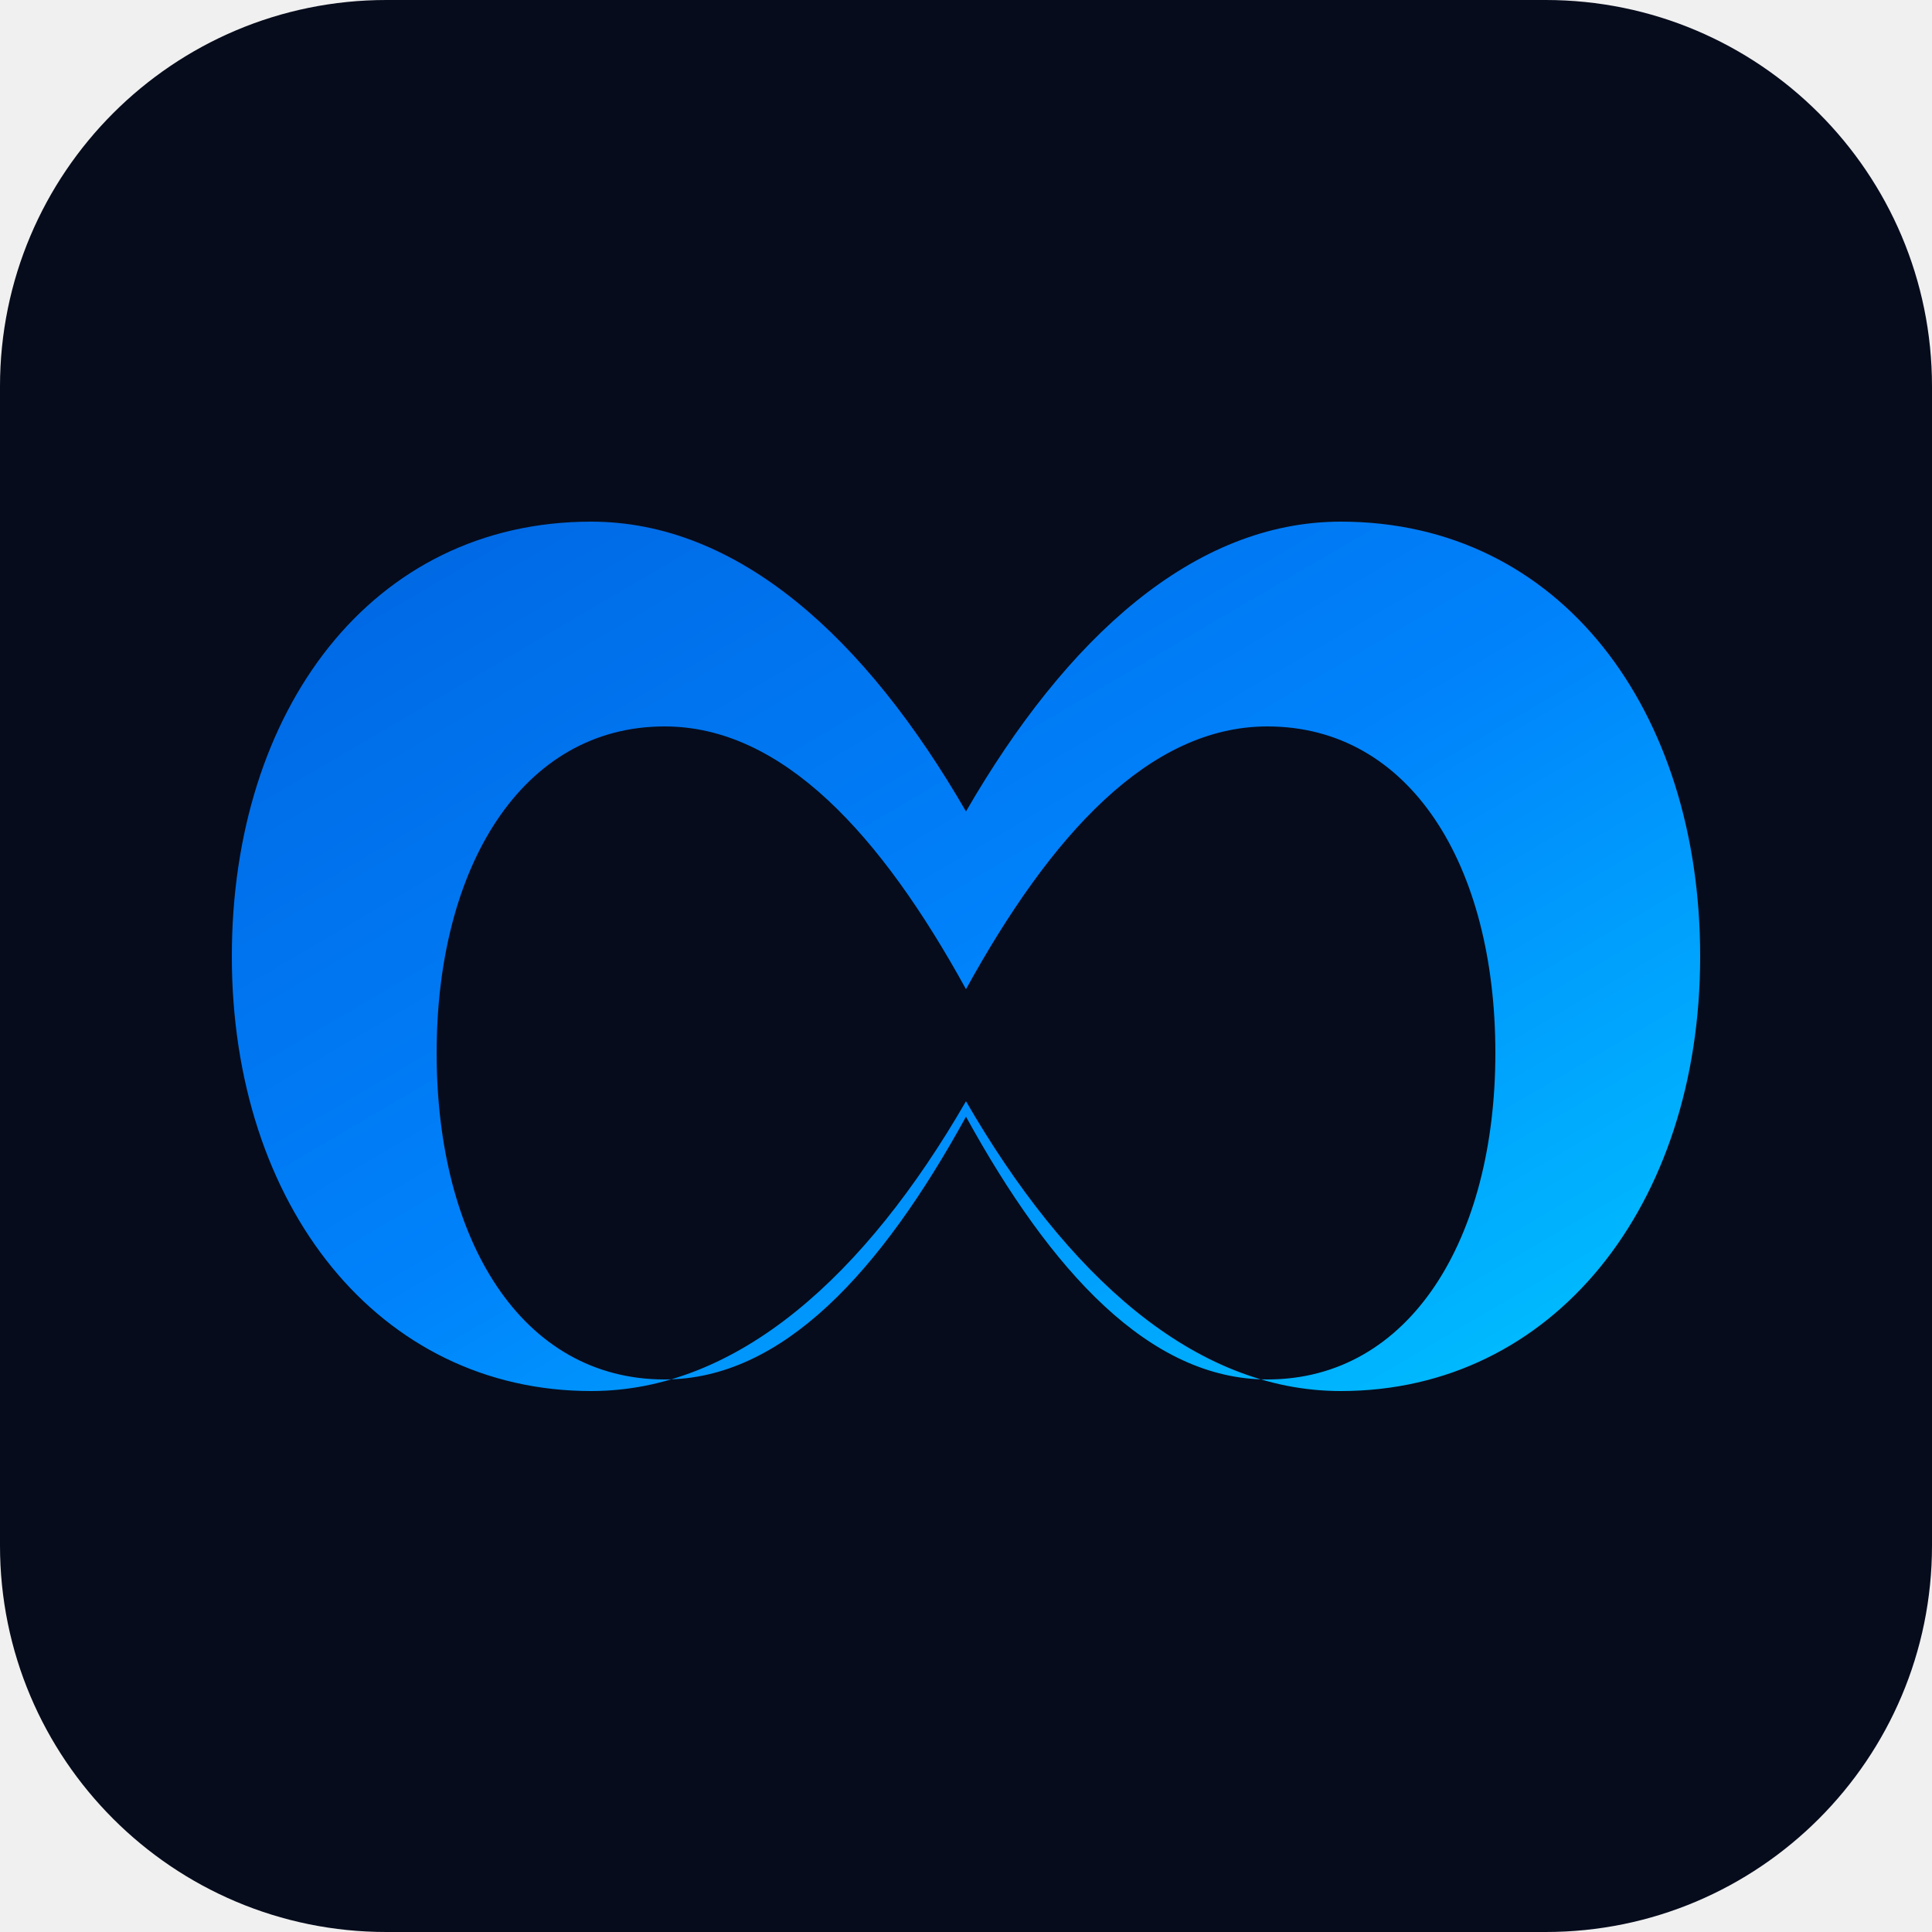
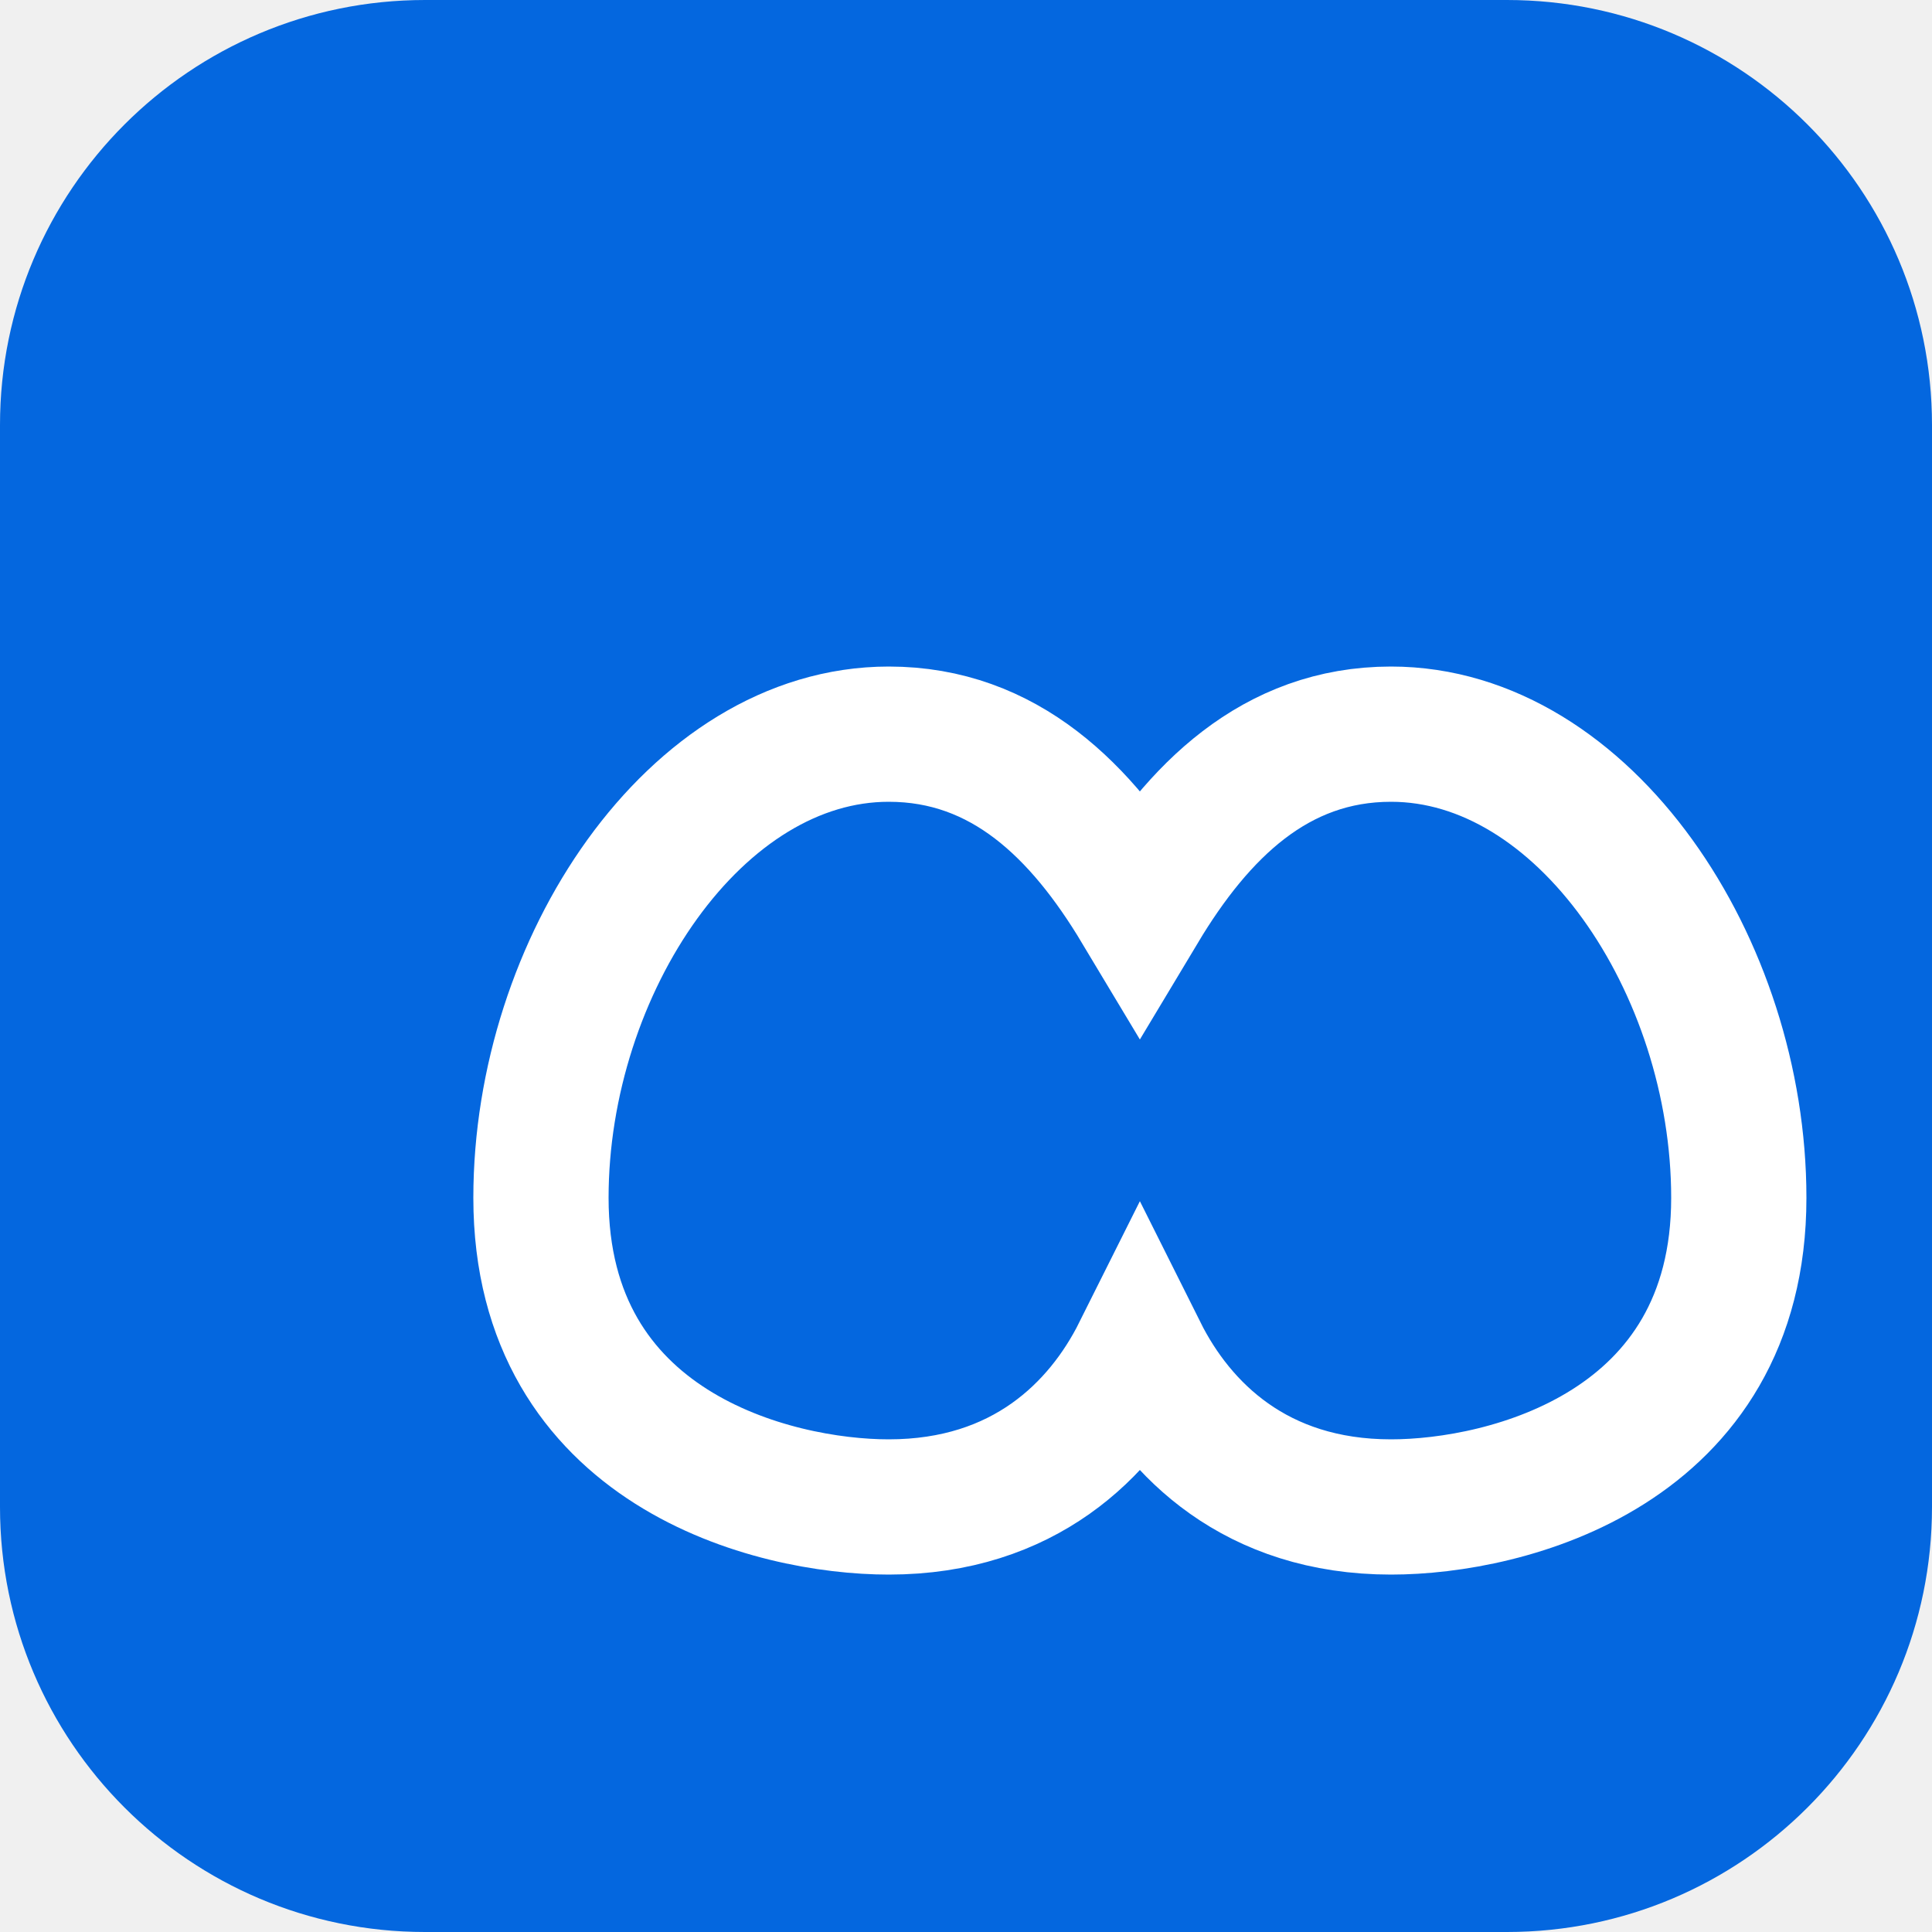
<svg xmlns="http://www.w3.org/2000/svg" viewBox="0 0 100 100" fill="none">
-   <defs>
-     <linearGradient id="metaGrad" x1="0%" y1="0%" x2="100%" y2="100%">
-       <stop offset="0%" stop-color="#0064e0" />
-       <stop offset="50%" stop-color="#0082fb" />
-       <stop offset="100%" stop-color="#00c6ff" />
-     </linearGradient>
-   </defs>
-   <rect width="100" height="100" rx="20" fill="#060c1c" />
-   <path d="M50 42c-5.2-9-11.8-15-19.4-15C19.2 27 12 36.8 12 49.5 12 62.4 19.6 72 30.6 72c7.6 0 14.2-6 19.4-15 5.2 9 11.8 15 19.4 15C80.4 72 88 62.4 88 49.5 88 36.8 80.8 27 69.4 27c-7.6 0-14.2 6-19.4 15zm0 9.2c4.4-8 9.5-13.6 15.6-13.6 7.4 0 11.8 7.2 11.8 16.9 0 9.6-4.4 16.9-11.8 16.9-6.1 0-11.2-5.6-15.6-13.6-4.4 8-9.5 13.6-15.6 13.6-7.4 0-11.8-7.2-11.8-16.9 0-9.6 4.4-16.9 11.8-16.9 6.1 0 11.2 5.6 15.6 13.6z" fill="url(#metaGrad)" />
+   <rect width="100" height="100" rx="22" fill="#0467DF" />
+   <path d="M28 62 C28 50 36 38 46 38 C52 38 56 42 59 47 C62 42 66 38 72 38 C82 38 90 50 90 62 C90 75 78 78 72 78 C65 78 61 74 59 70 C57 74 53 78 46 78 C40 78 28 75 28 62 Z" stroke="#FFFFFF" stroke-width="7" fill="none" />
</svg>
